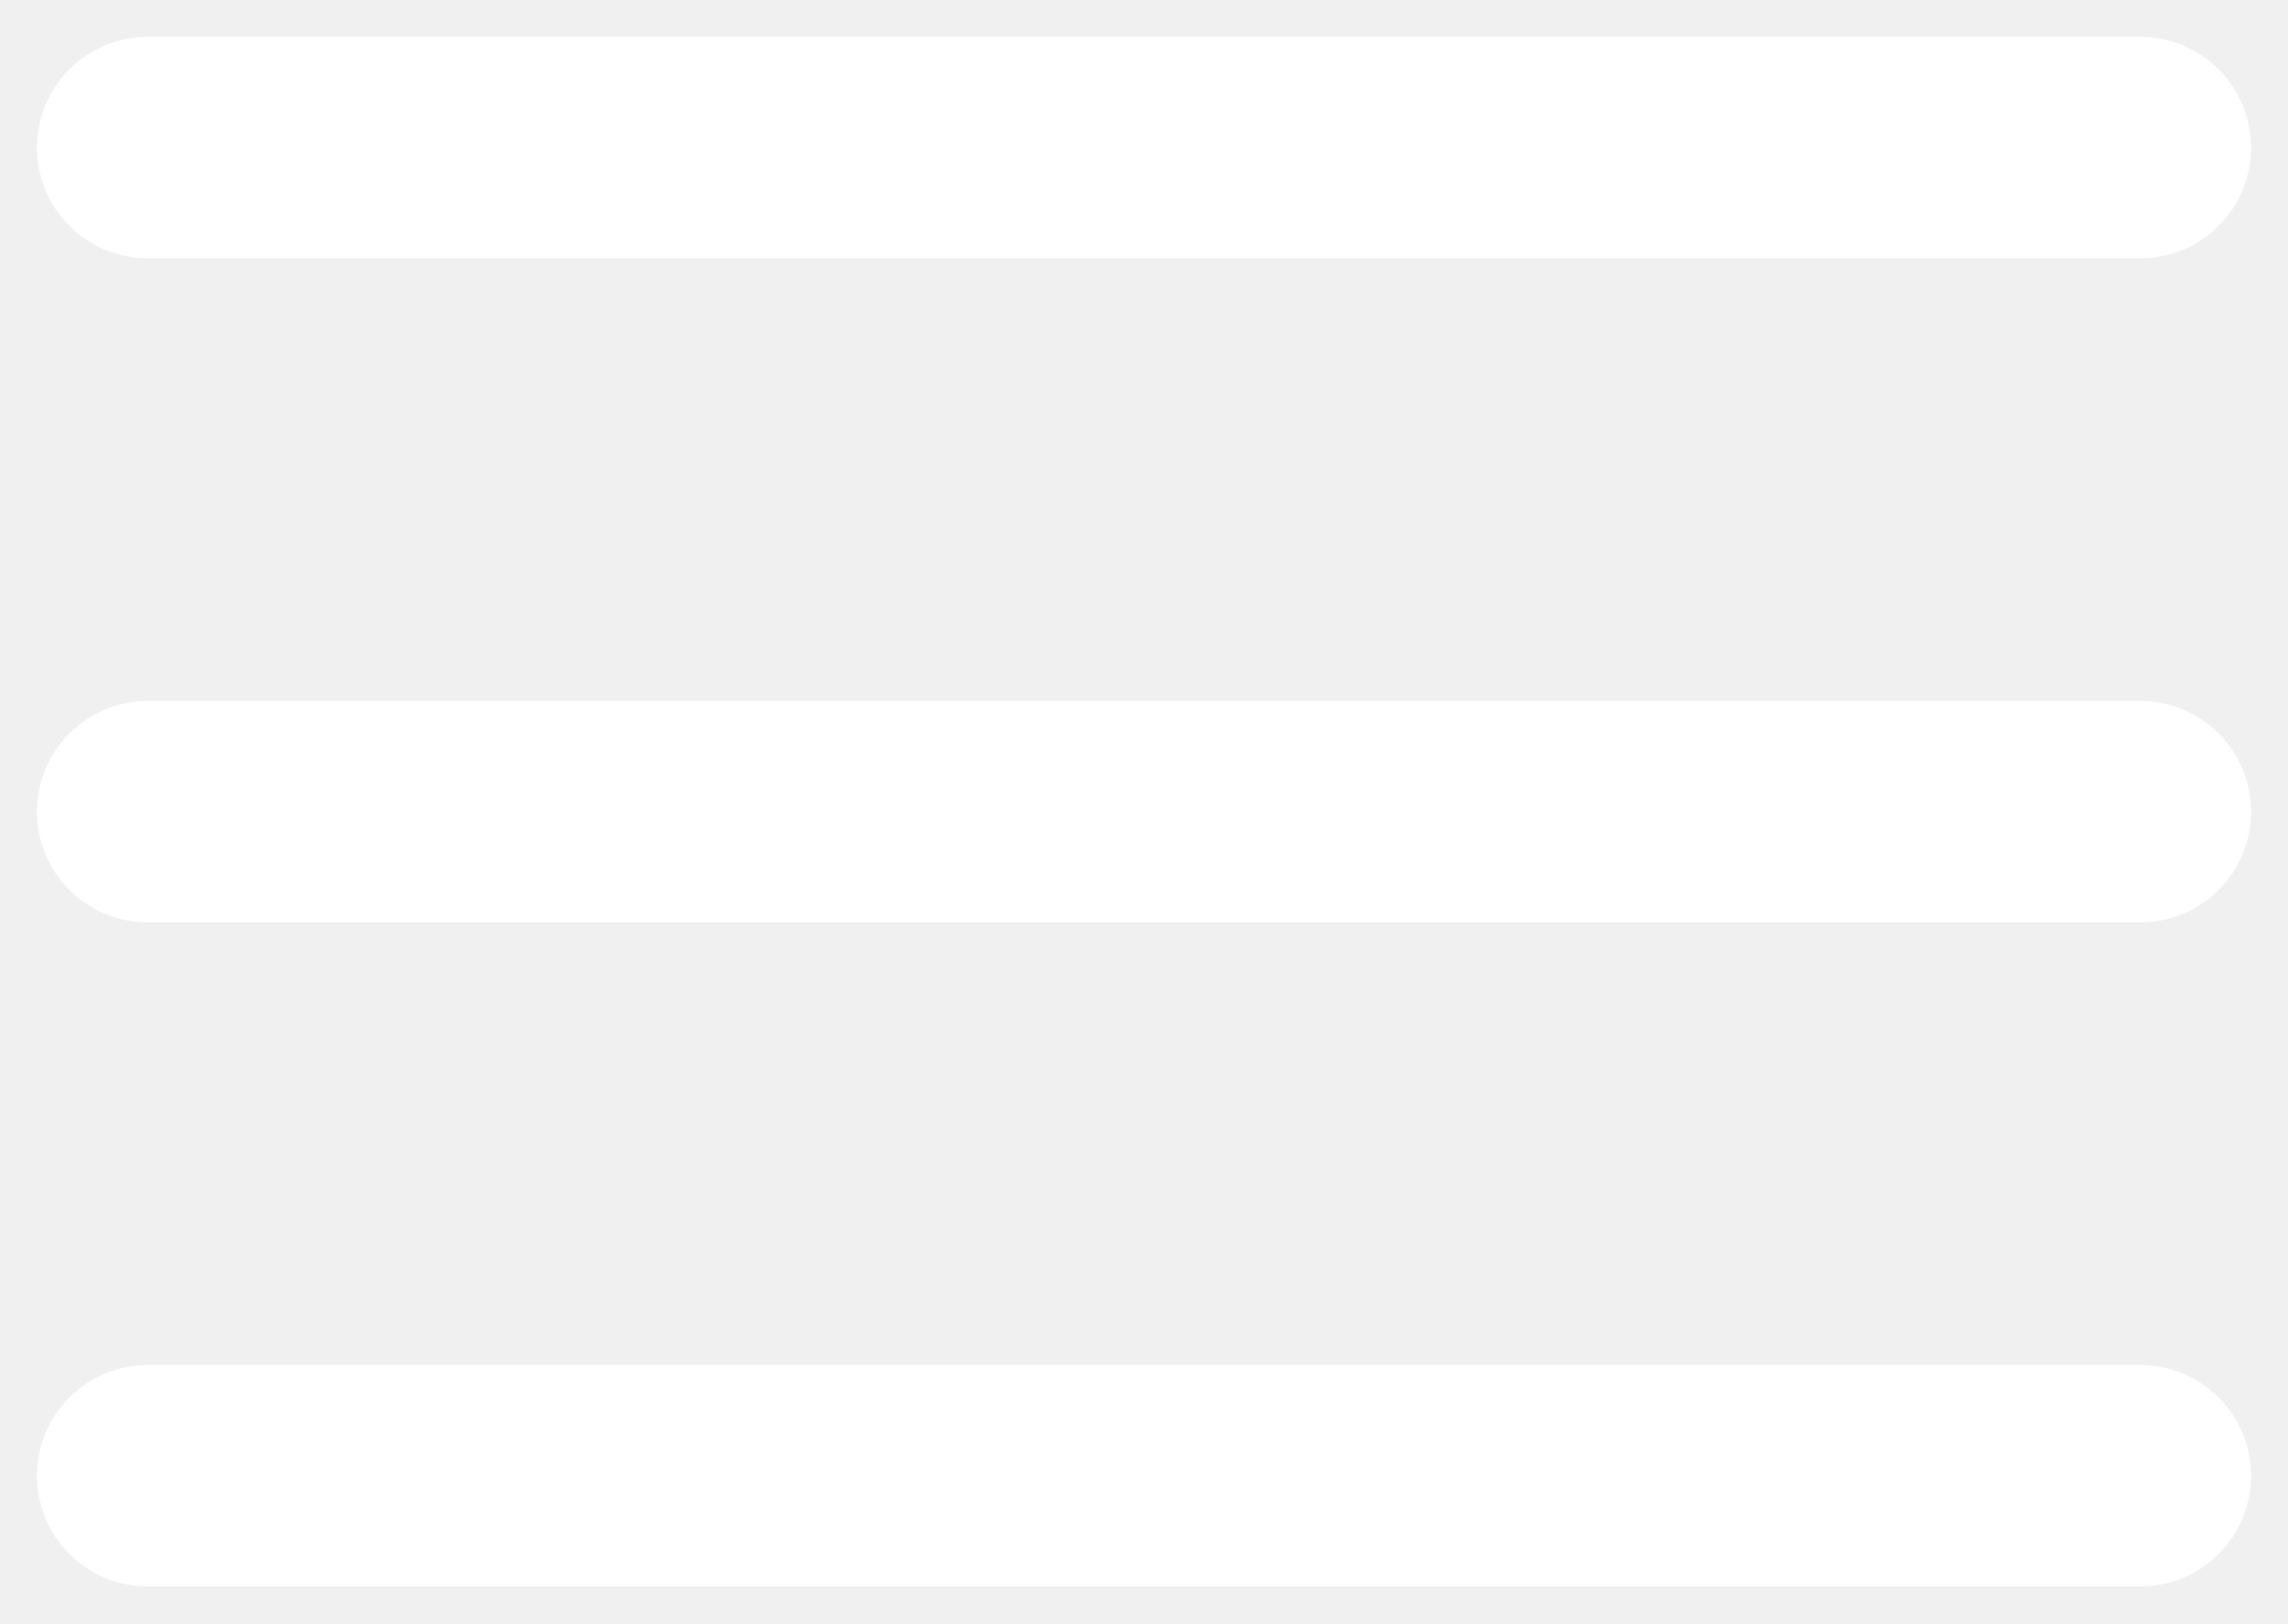
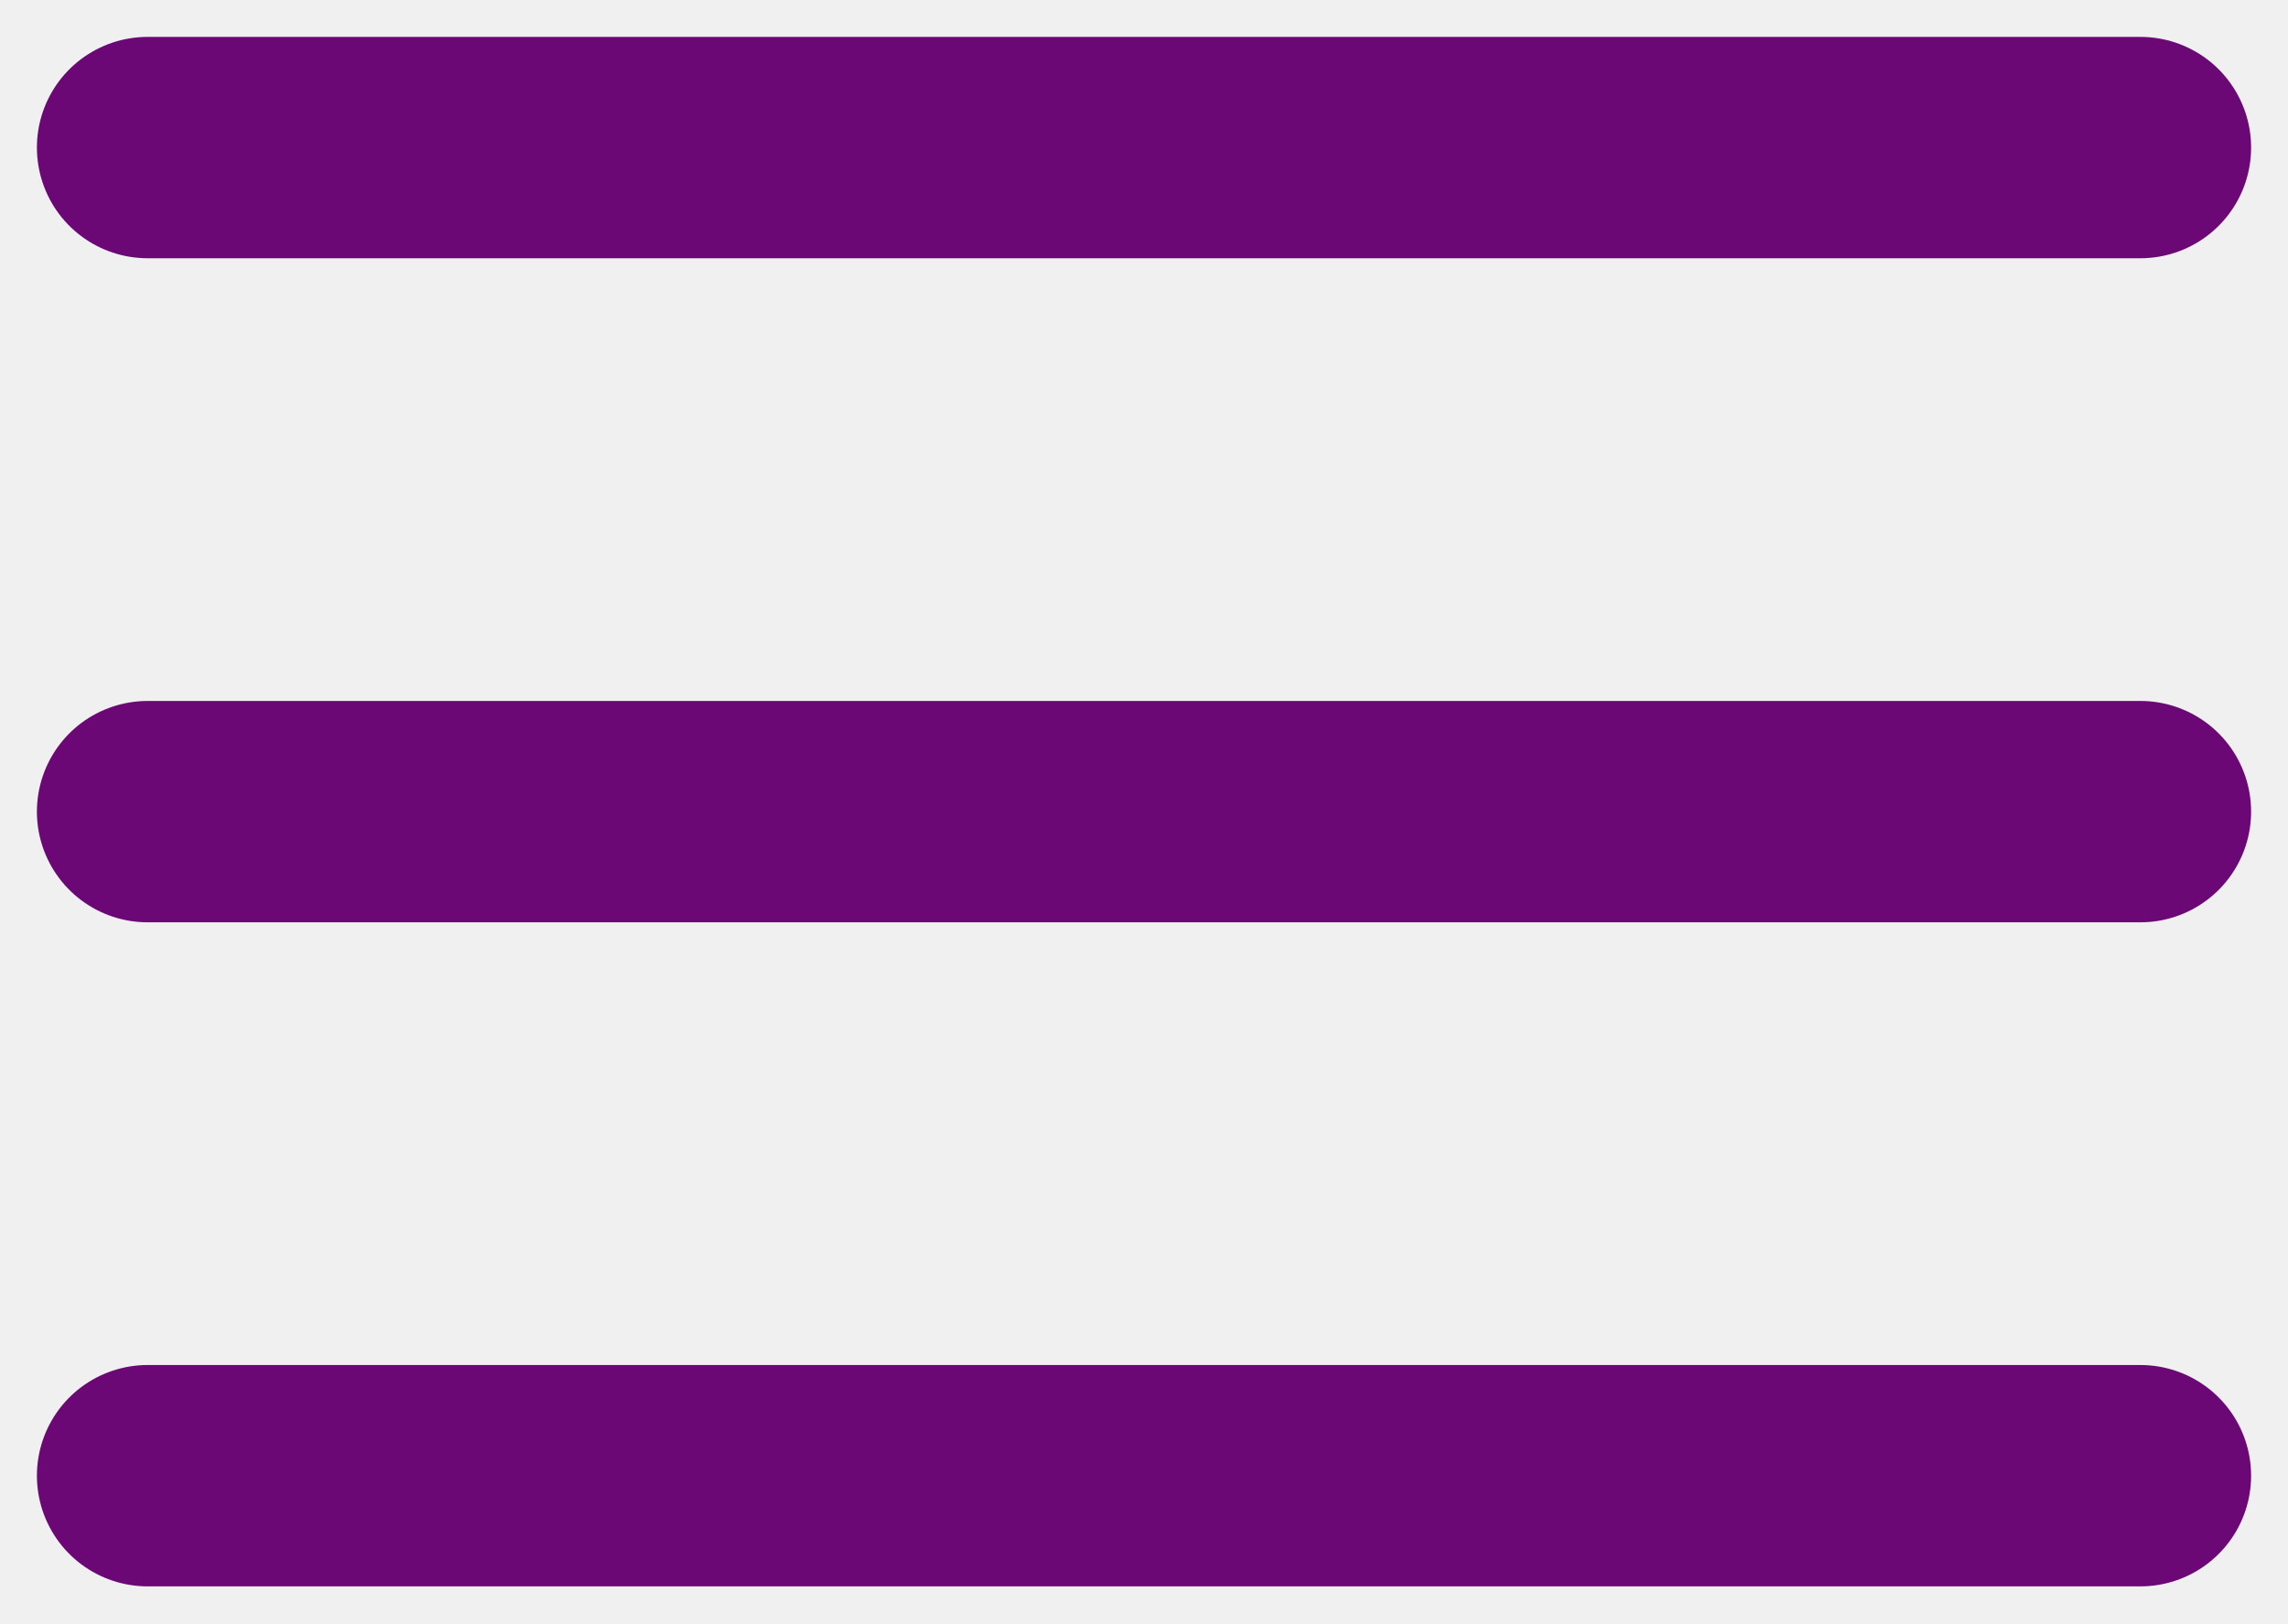
<svg xmlns="http://www.w3.org/2000/svg" width="31" height="22" viewBox="0 0 31 22" fill="none">
-   <path d="M2 2H29" stroke="white" stroke-width="3" stroke-linecap="round" />
-   <path d="M2 11H29" stroke="white" stroke-width="3" stroke-linecap="round" />
-   <path d="M2 20H29" stroke="white" stroke-width="3" stroke-linecap="round" />
+   <path d="M2 2H29" stroke="#6C0875" stroke-width="3" stroke-linecap="round" />
+   <path d="M2 11H29" stroke="#6C0875" stroke-width="3" stroke-linecap="round" />
+   <path d="M2 20H29" stroke="#6C0875" stroke-width="3" stroke-linecap="round" />
</svg>
